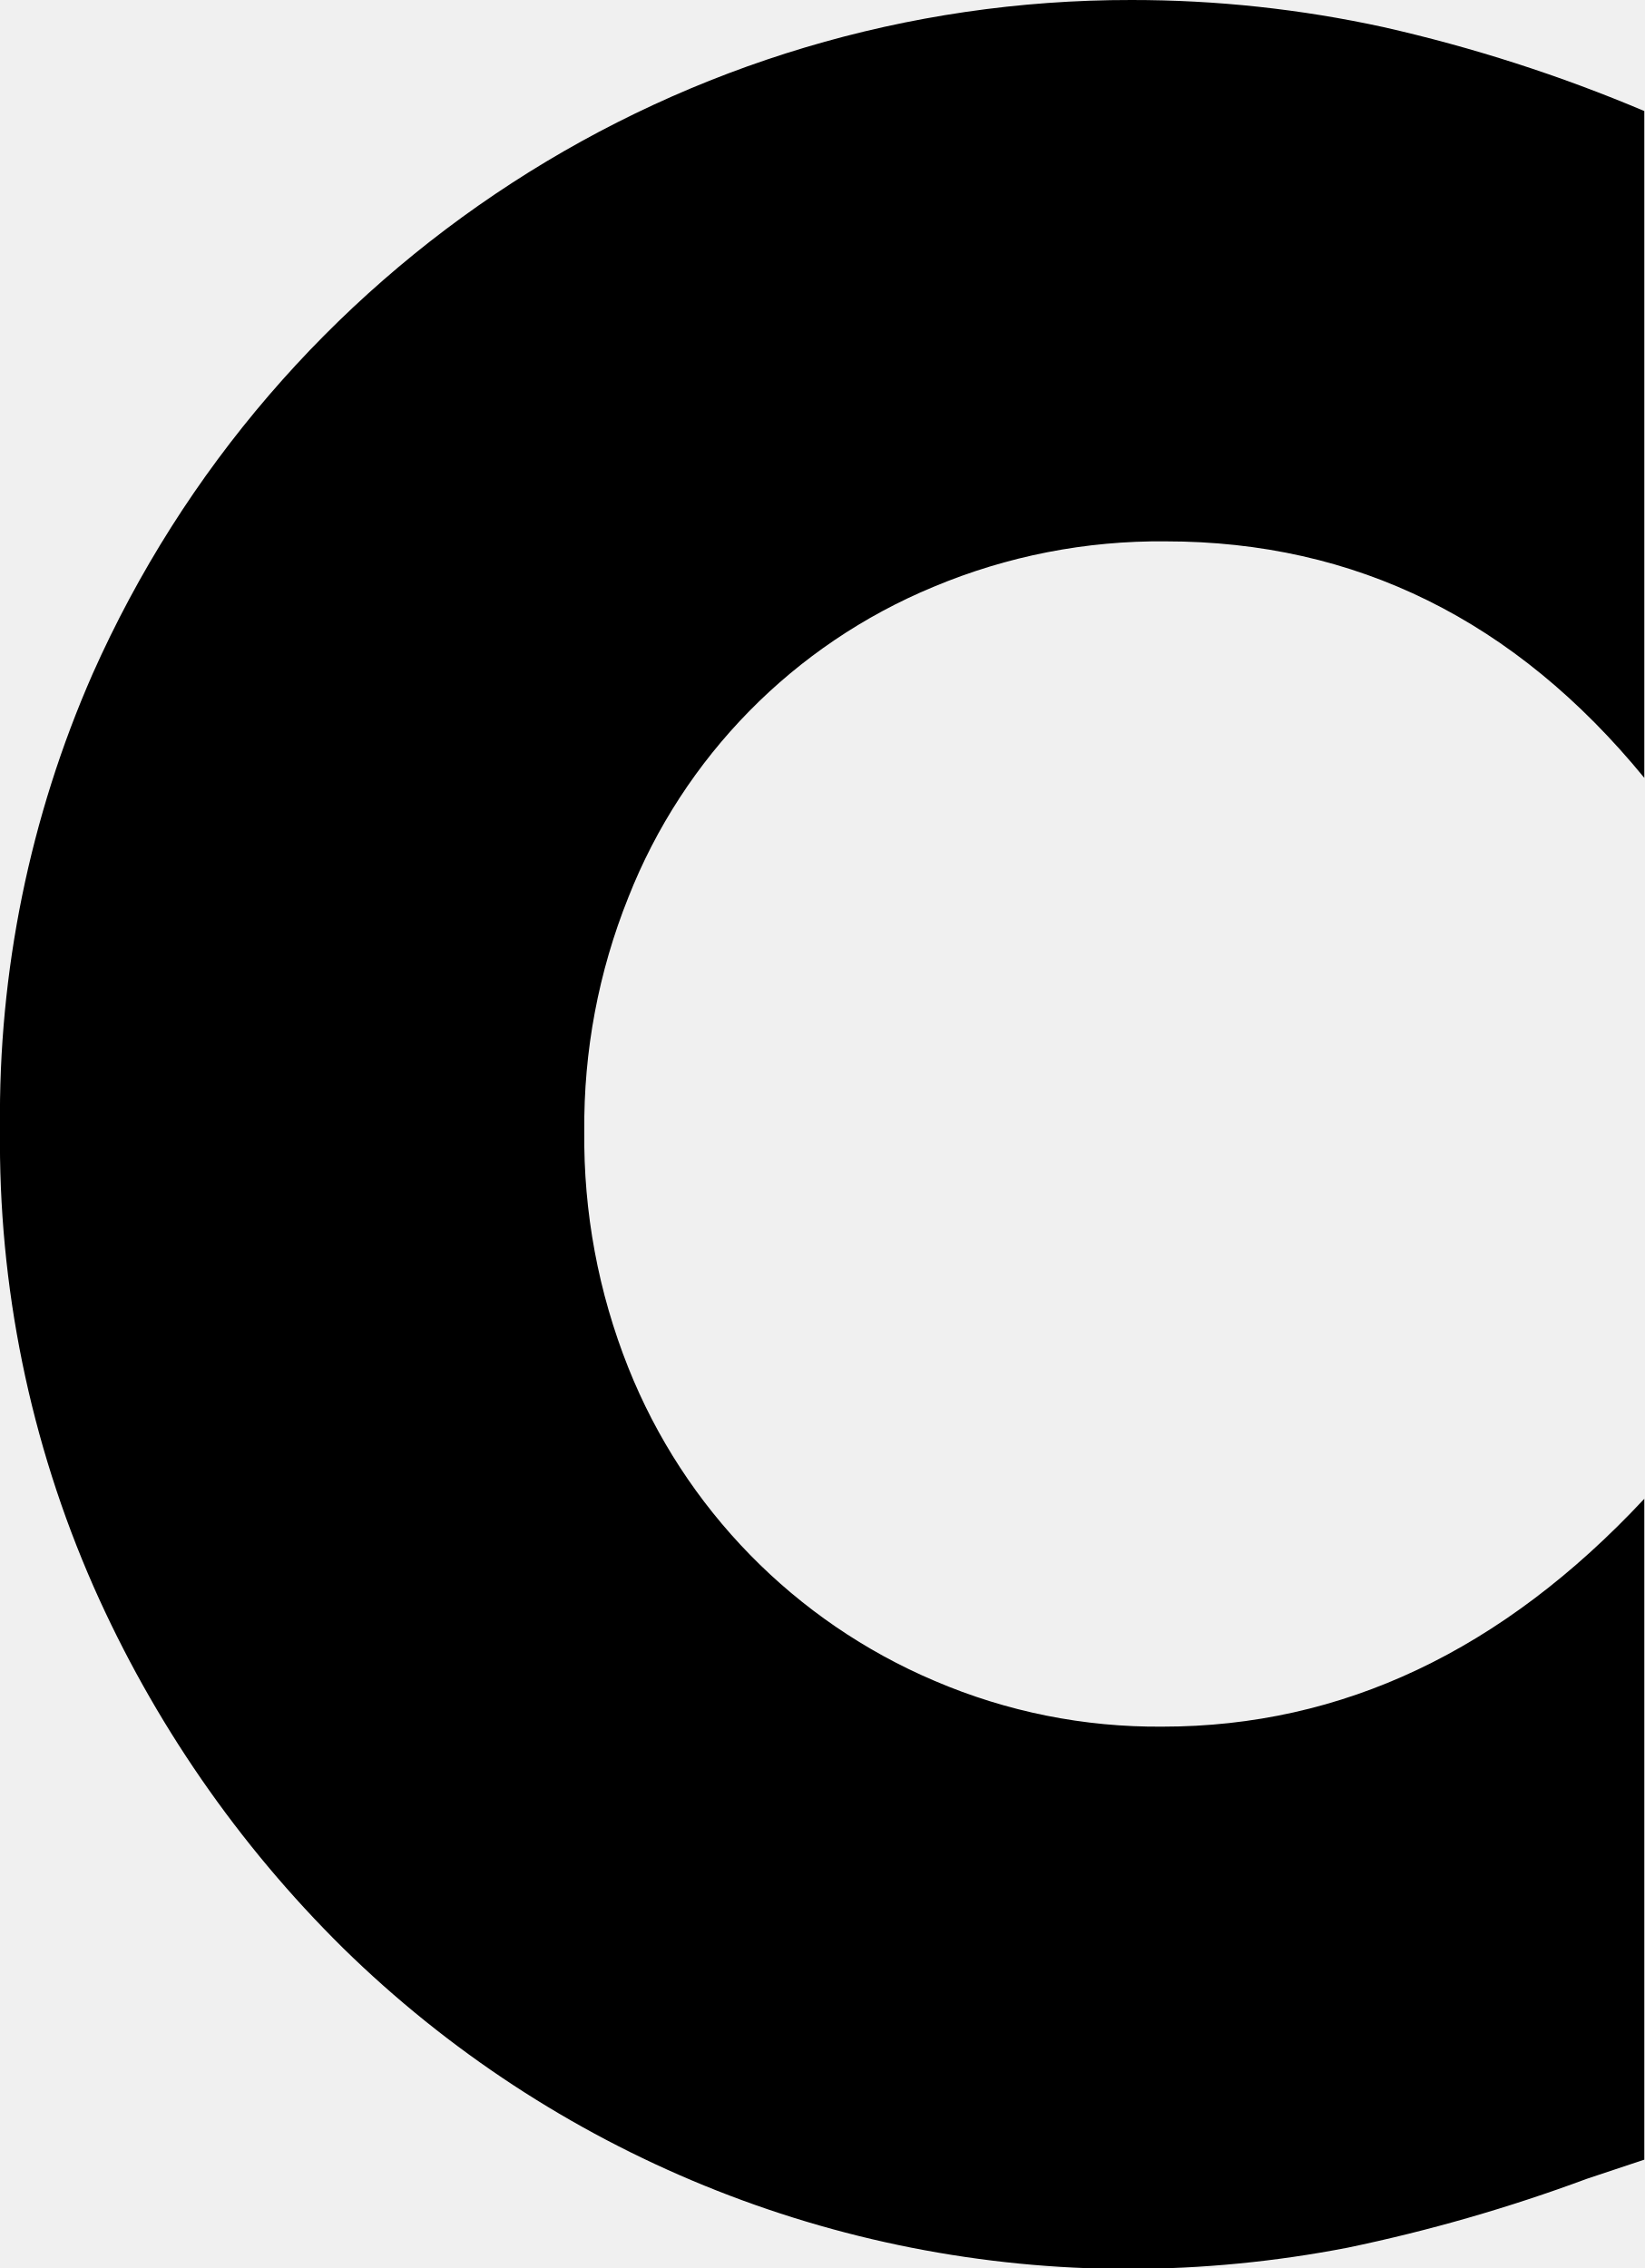
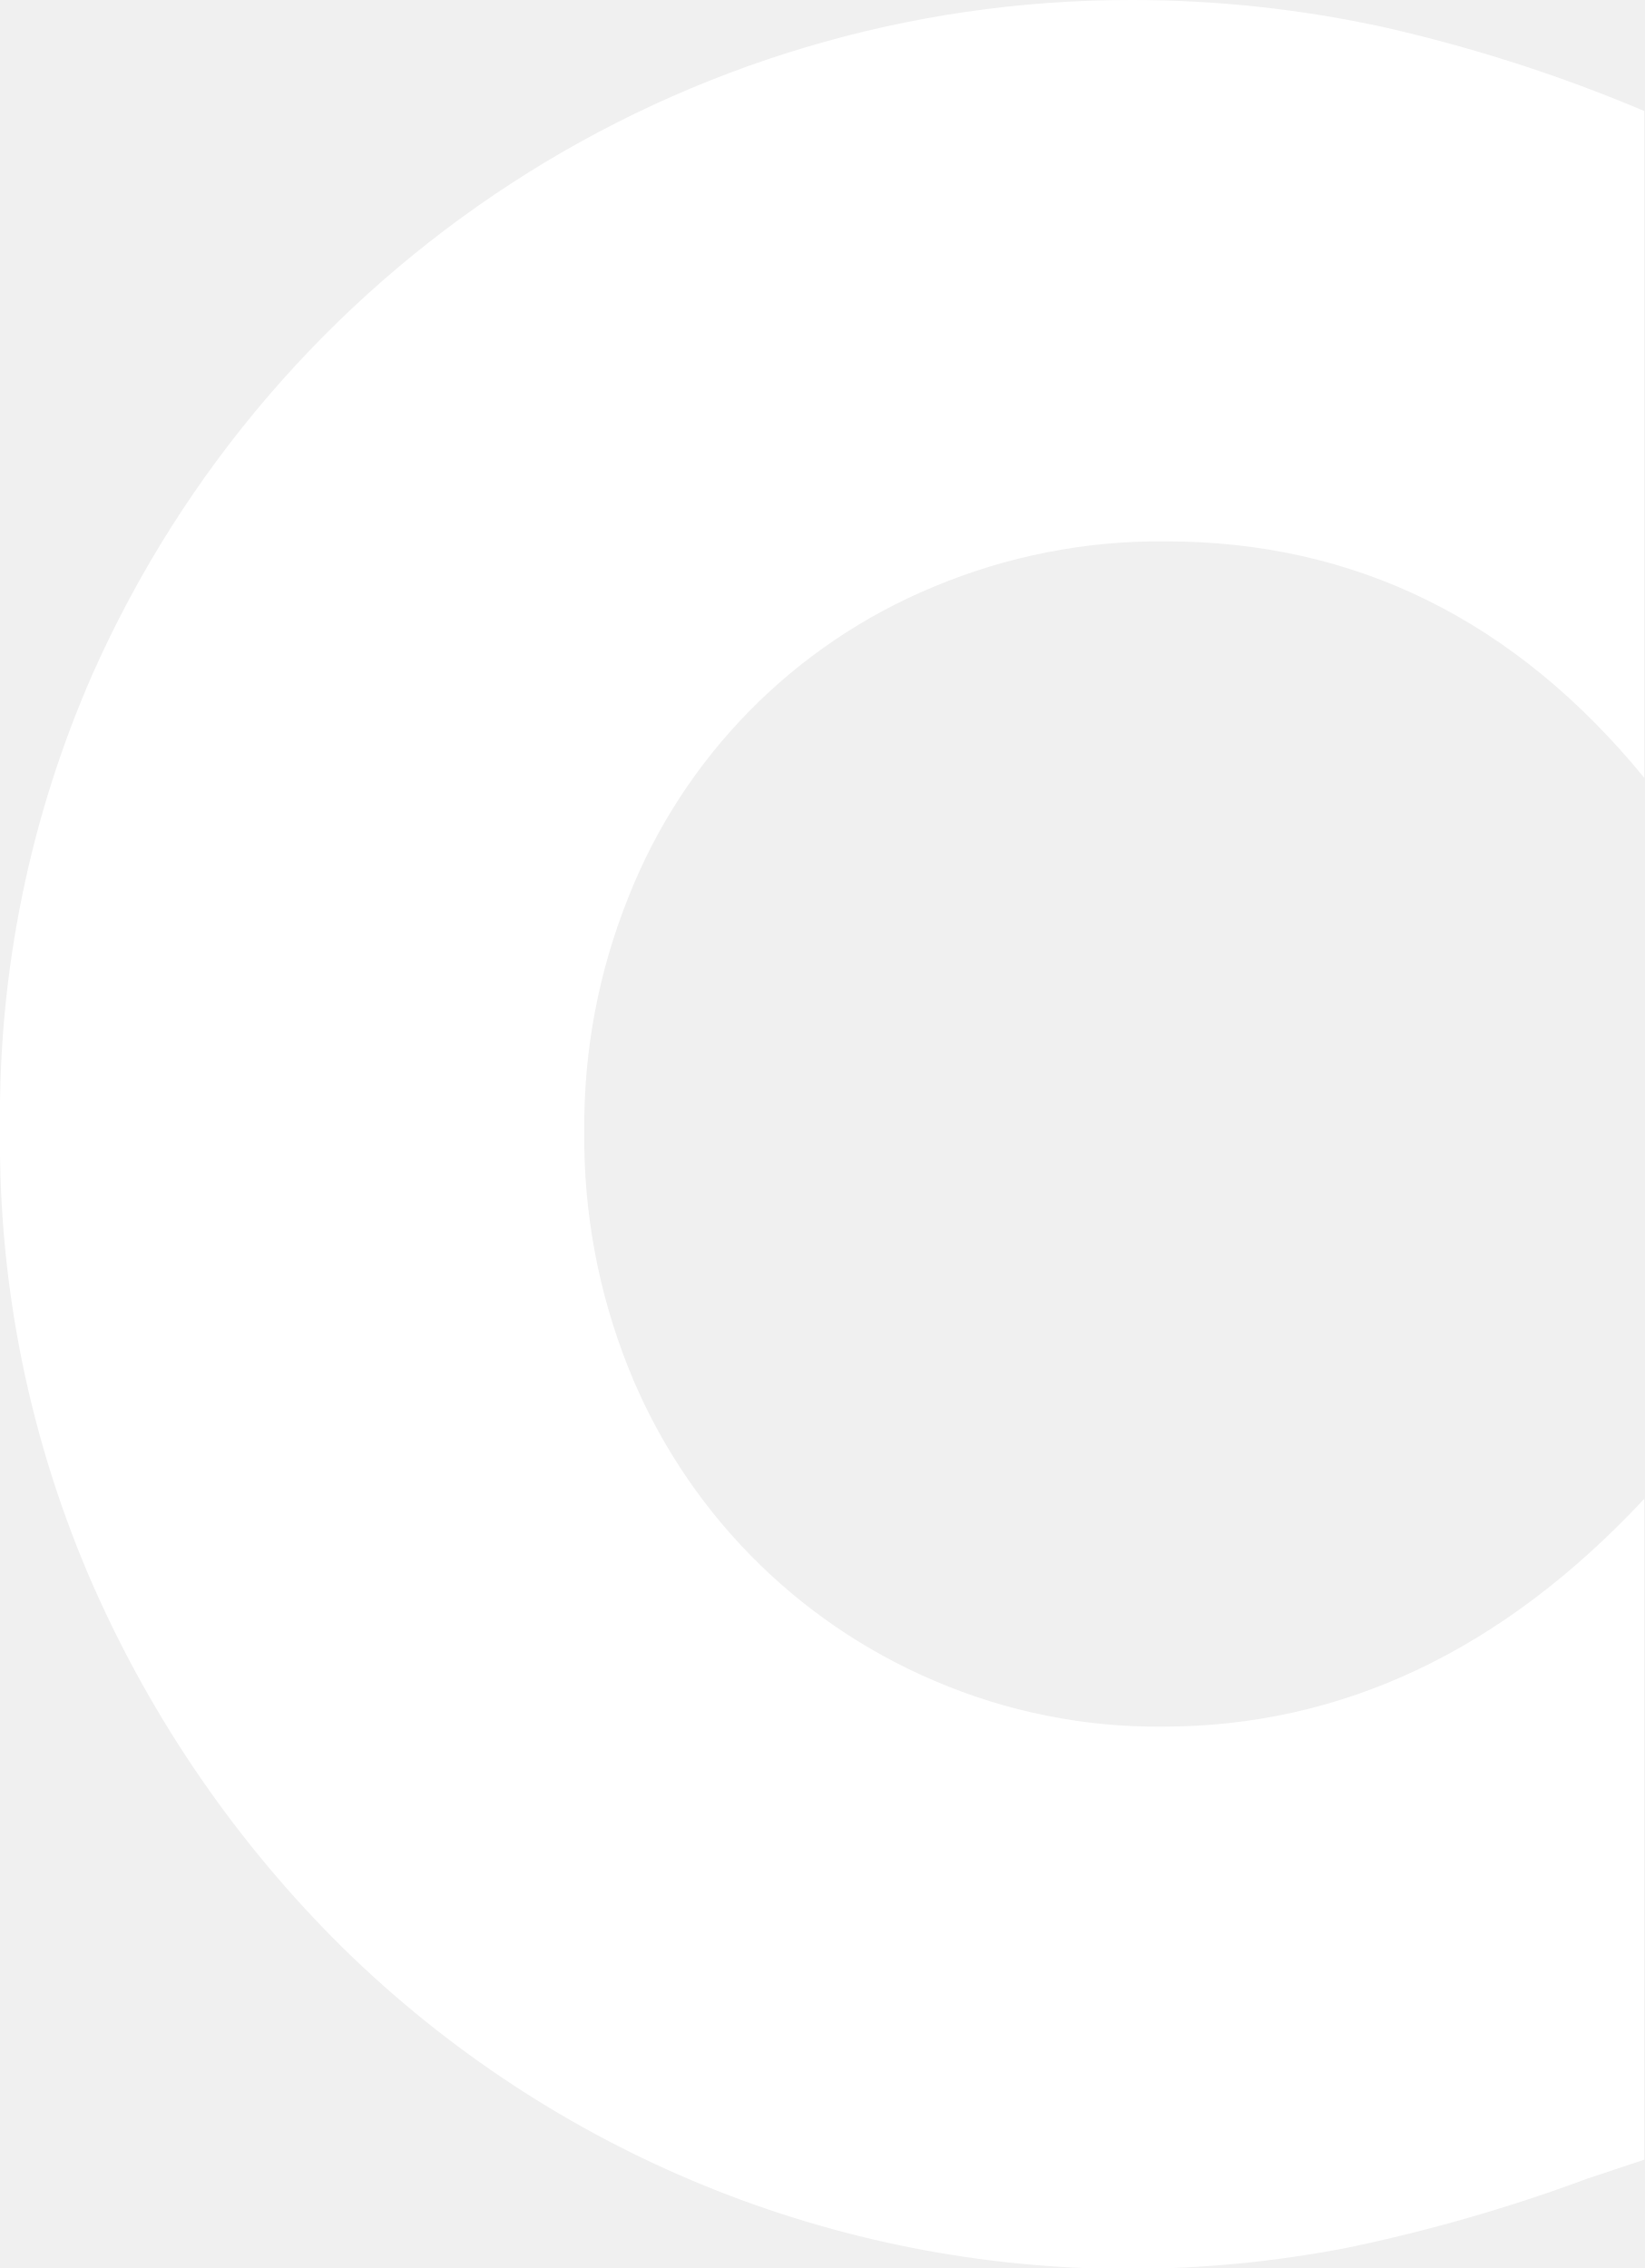
<svg xmlns="http://www.w3.org/2000/svg" viewBox="0 0 85.58 118.06">
  <g id="Layer_2" data-name="Layer 2">
    <g id="Layer_1-2" data-name="Layer 1">
      <g id="Creative_Developer" data-name="Creative Developer">
        <g id="Creative">
-           <path d="M85.58,40.49Q75.5,28.18,60.67,28.18a30.46,30.46,0,0,0-12.09,2.37A29,29,0,0,0,32.7,46.72a31.94,31.94,0,0,0-2.29,12.16A32.31,32.31,0,0,0,32.7,71.19,29.63,29.63,0,0,0,48.65,87.5a29.43,29.43,0,0,0,11.86,2.38q14,0,25.07-11.86v34.4l-3,1A86.3,86.3,0,0,1,70.15,117a60.42,60.42,0,0,1-11.42,1.11,58.42,58.42,0,0,1-40.86-16.69,61.29,61.29,0,0,1-13-18.83A57.53,57.53,0,0,1,0,58.73,57.21,57.21,0,0,1,4.82,35.08,59.1,59.1,0,0,1,58.89,0,61.3,61.3,0,0,1,72,1.41,80.45,80.45,0,0,1,85.58,5.78Z" />
+           <path fill="#fff" d="M85.58,40.49Q75.5,28.18,60.67,28.18a30.46,30.46,0,0,0-12.09,2.37A29,29,0,0,0,32.7,46.72a31.94,31.94,0,0,0-2.29,12.16A32.31,32.31,0,0,0,32.7,71.19,29.63,29.63,0,0,0,48.65,87.5a29.43,29.43,0,0,0,11.86,2.38q14,0,25.07-11.86v34.4l-3,1A86.3,86.3,0,0,1,70.15,117a60.42,60.42,0,0,1-11.42,1.11,58.42,58.42,0,0,1-40.86-16.69,61.29,61.29,0,0,1-13-18.83A57.53,57.53,0,0,1,0,58.73,57.21,57.21,0,0,1,4.82,35.08,59.1,59.1,0,0,1,58.89,0,61.3,61.3,0,0,1,72,1.41,80.45,80.45,0,0,1,85.58,5.78Z" />
        </g>
      </g>
    </g>
  </g>
</svg>
